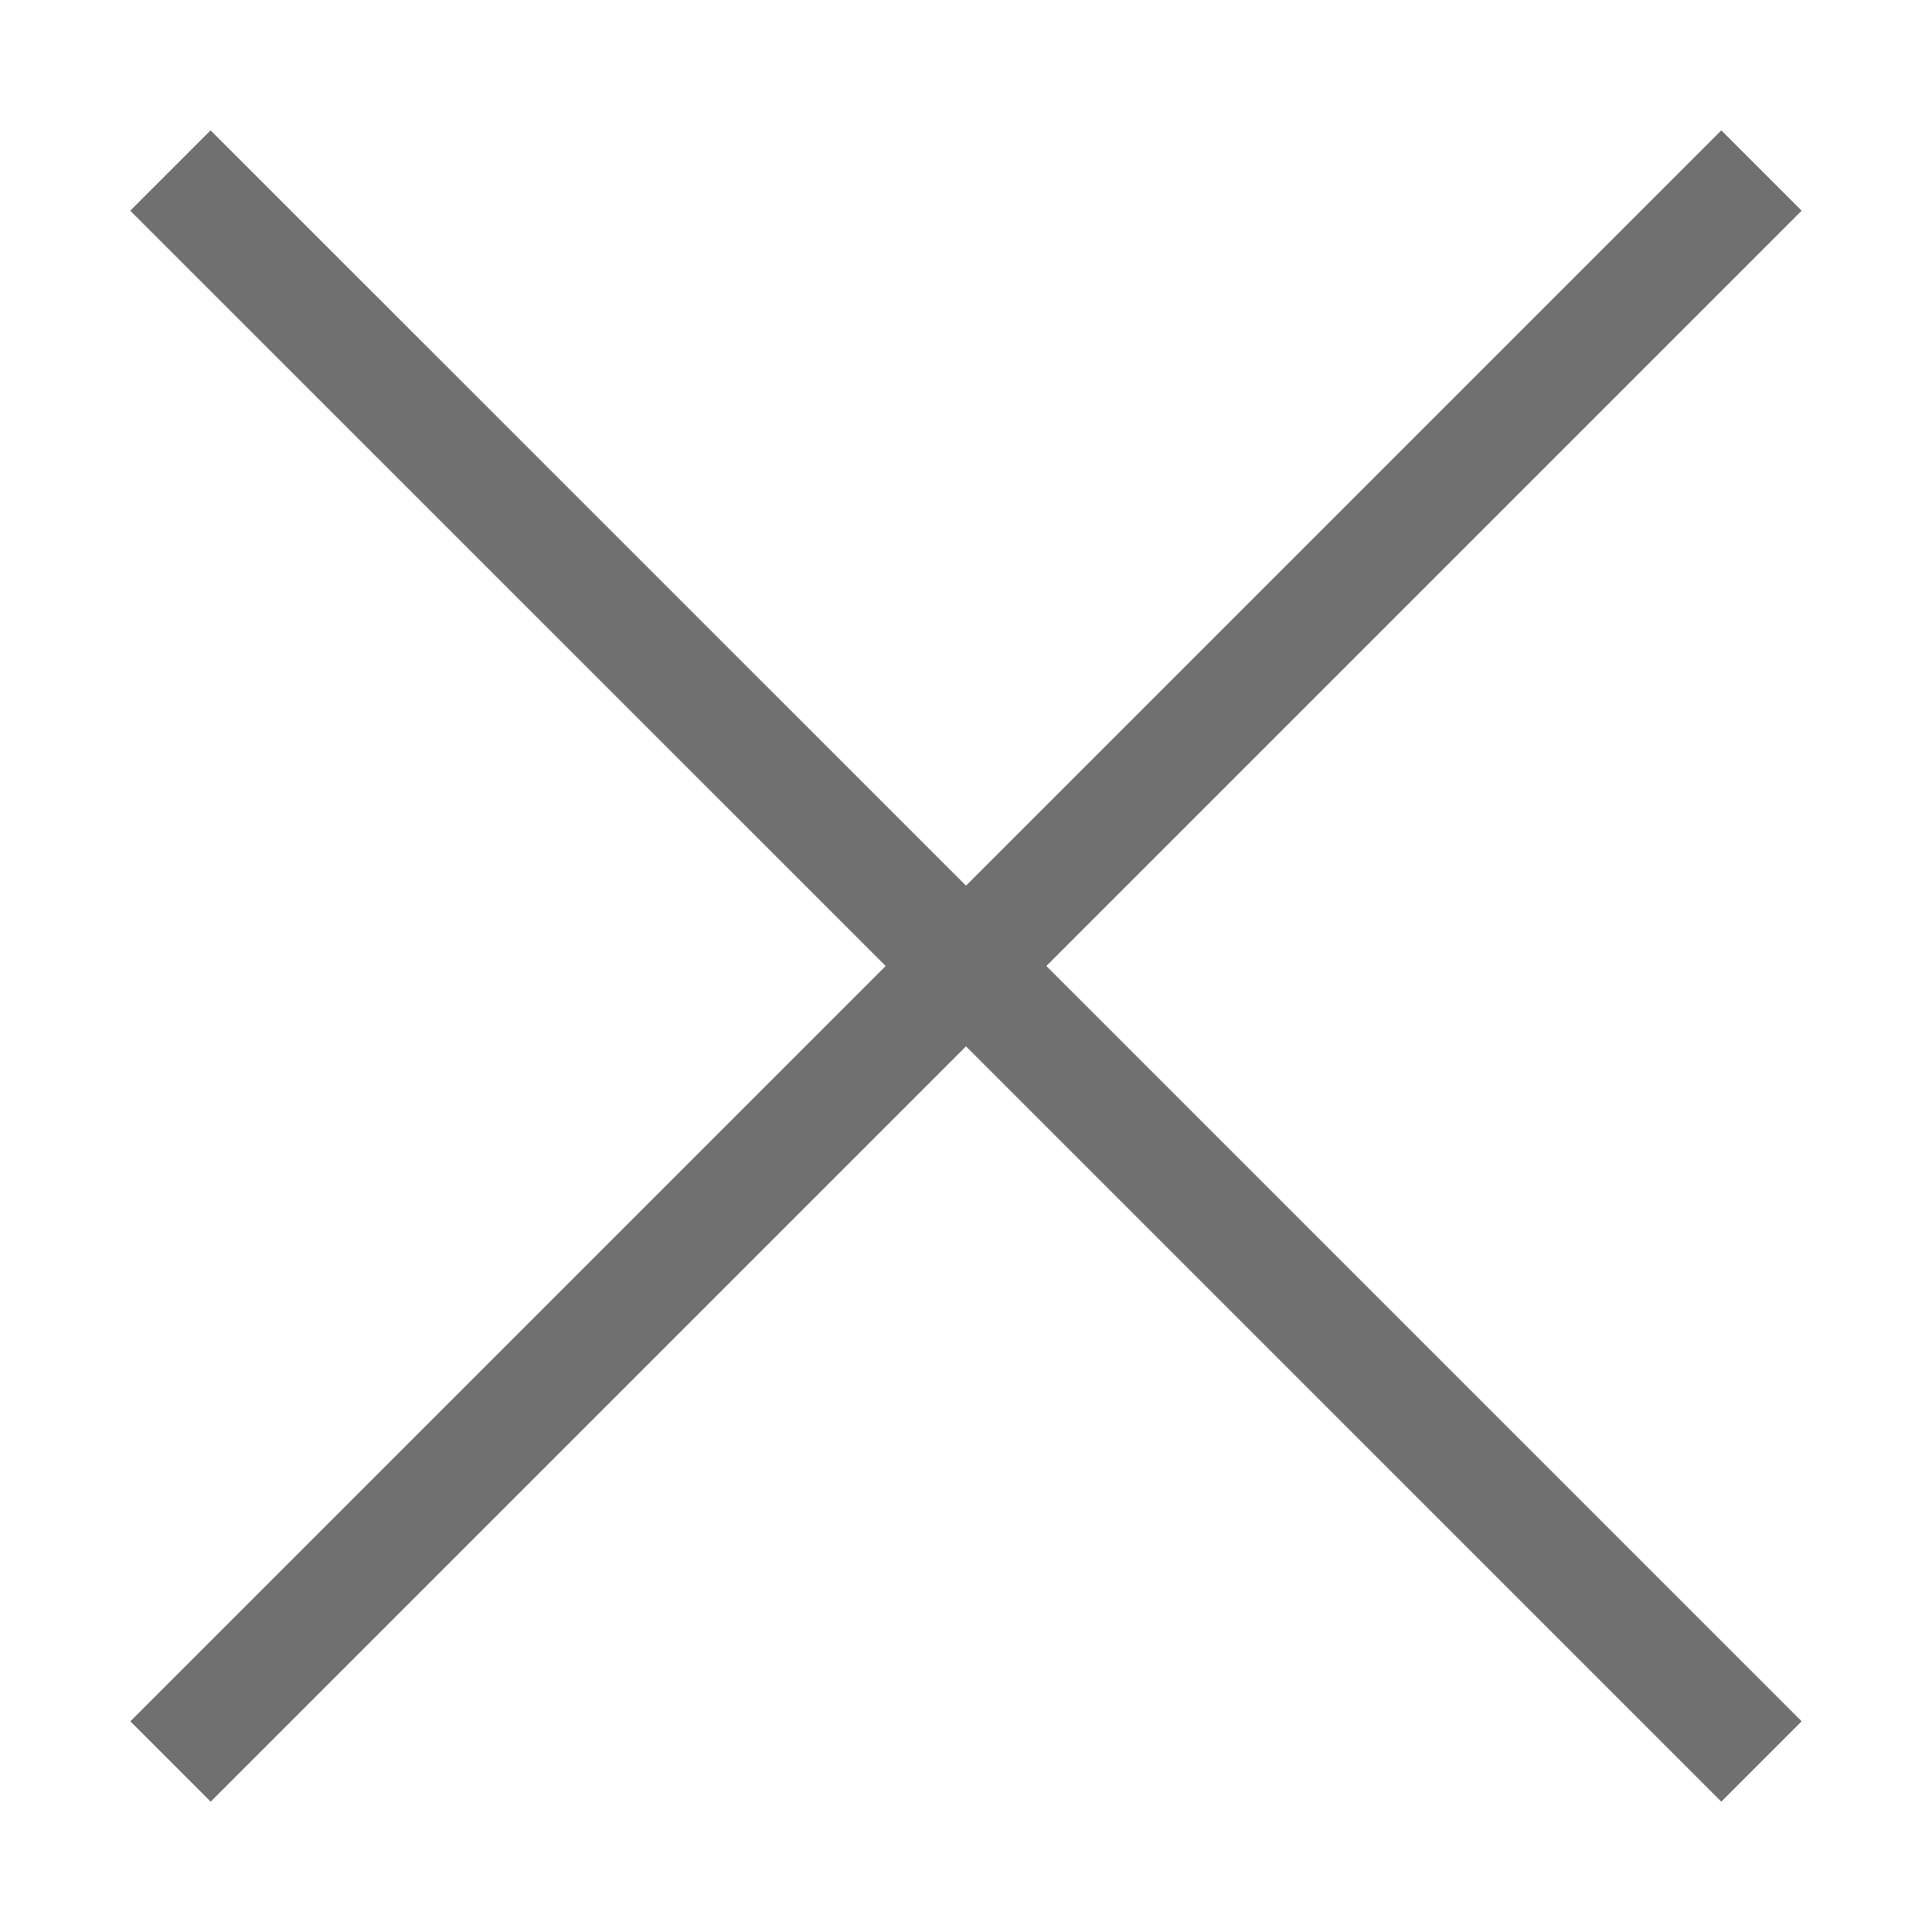
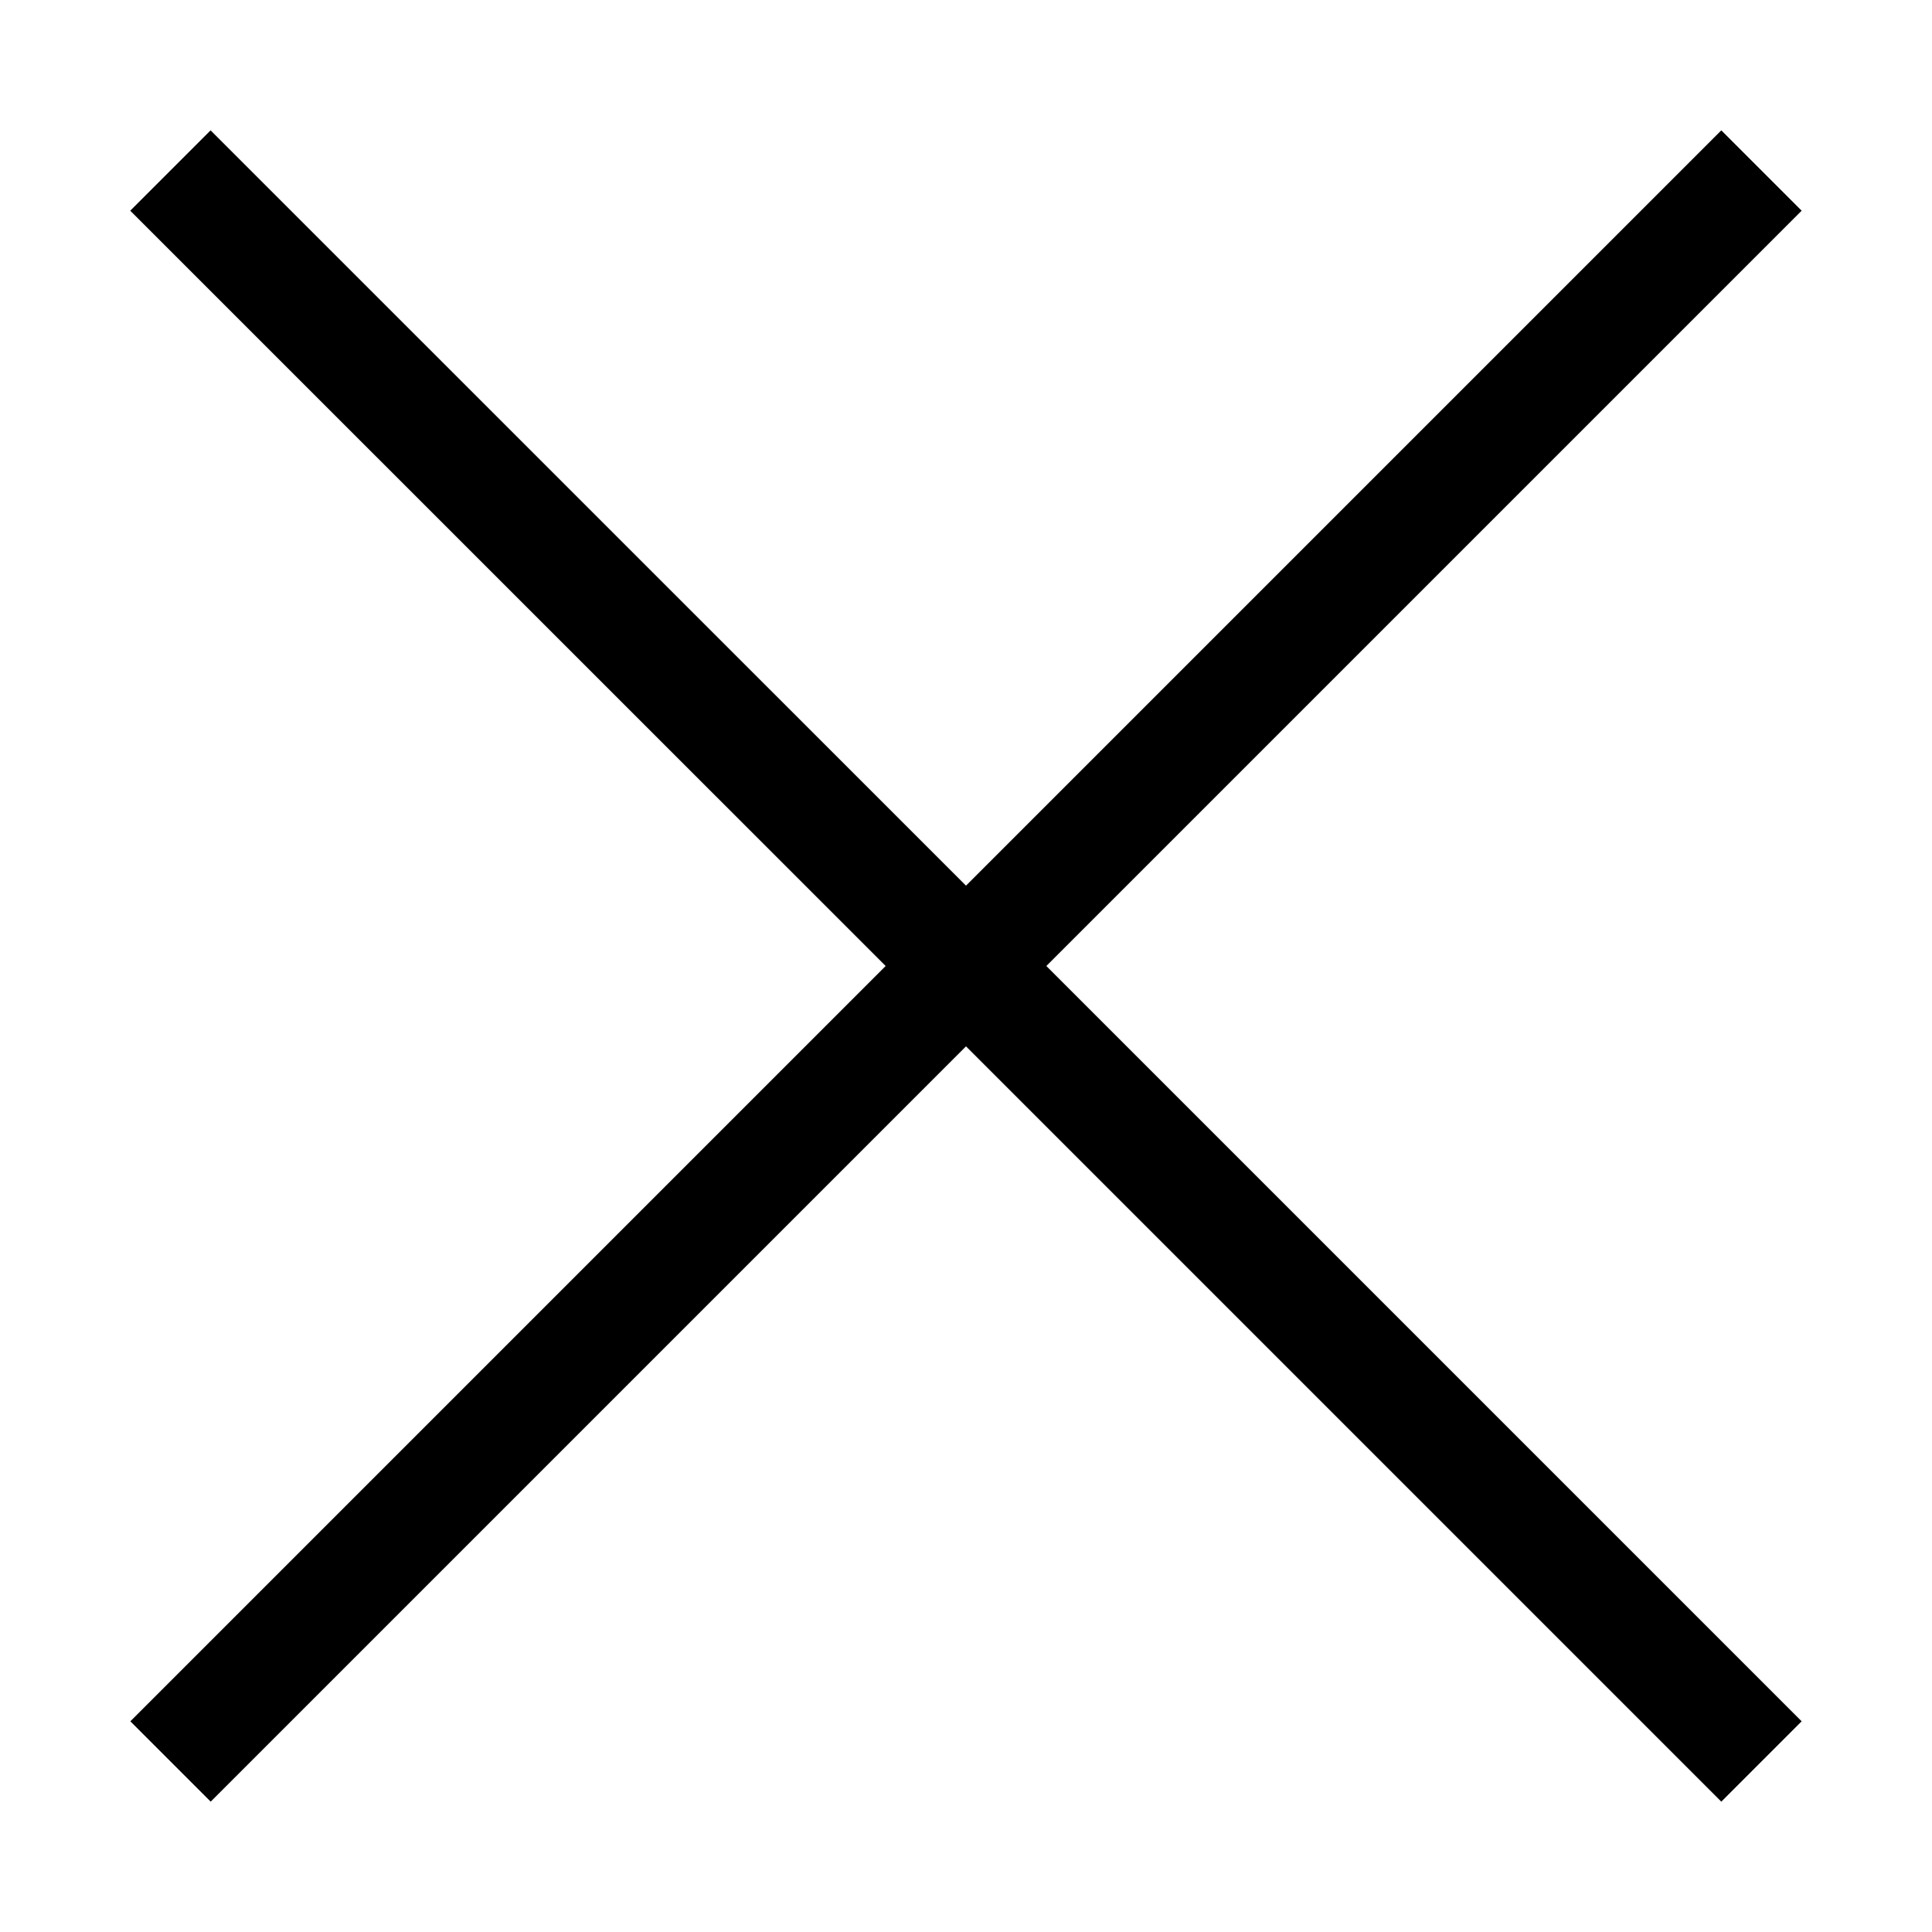
<svg xmlns="http://www.w3.org/2000/svg" t="1683102105238" class="icon" viewBox="0 0 1024 1024" version="1.1" p-id="2612" width="200" height="200">
-   <path d="M554.586 512l400.324 400.324-42.586 42.586L512 554.586l-400.324 400.324-42.586-42.586L469.414 512 69.03 111.676l42.586-42.586L512 469.414l400.324-400.324 42.586 42.586L554.586 512z" p-id="2613" fill="#707070" />
+   <path d="M554.586 512l400.324 400.324-42.586 42.586L512 554.586l-400.324 400.324-42.586-42.586L469.414 512 69.03 111.676l42.586-42.586L512 469.414l400.324-400.324 42.586 42.586L554.586 512z" p-id="2613" fill="currentColor" />
</svg>
